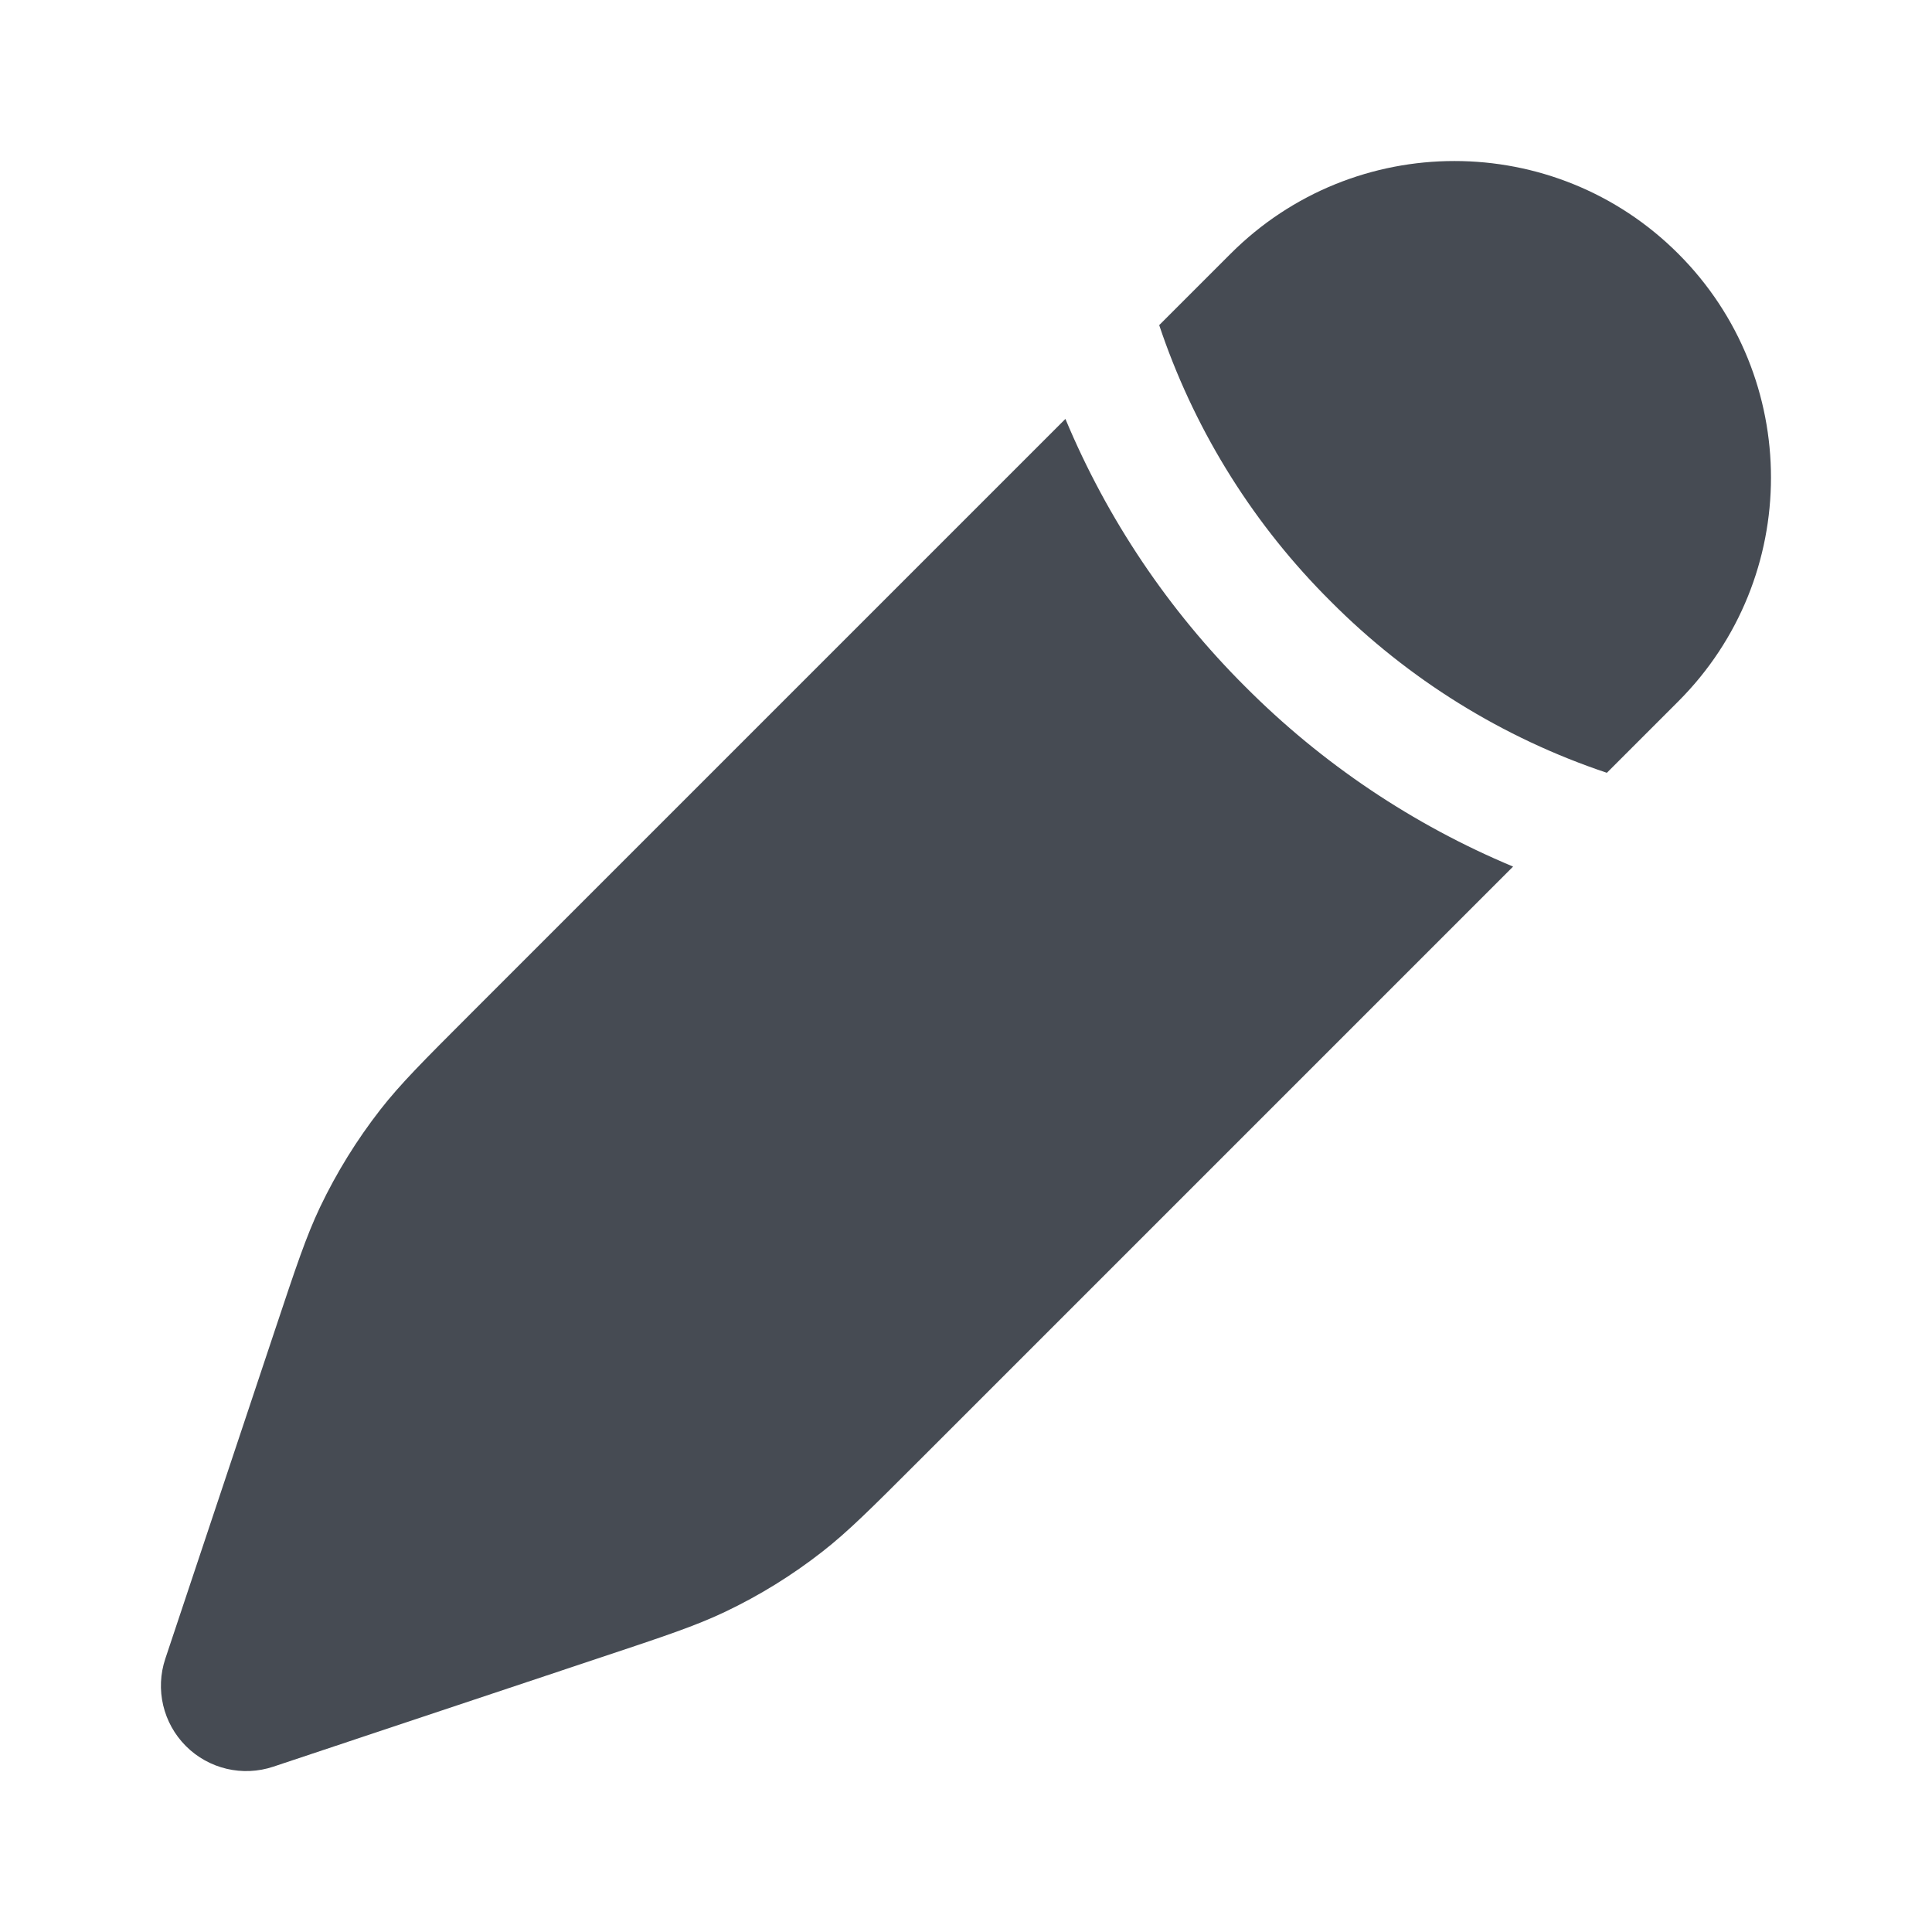
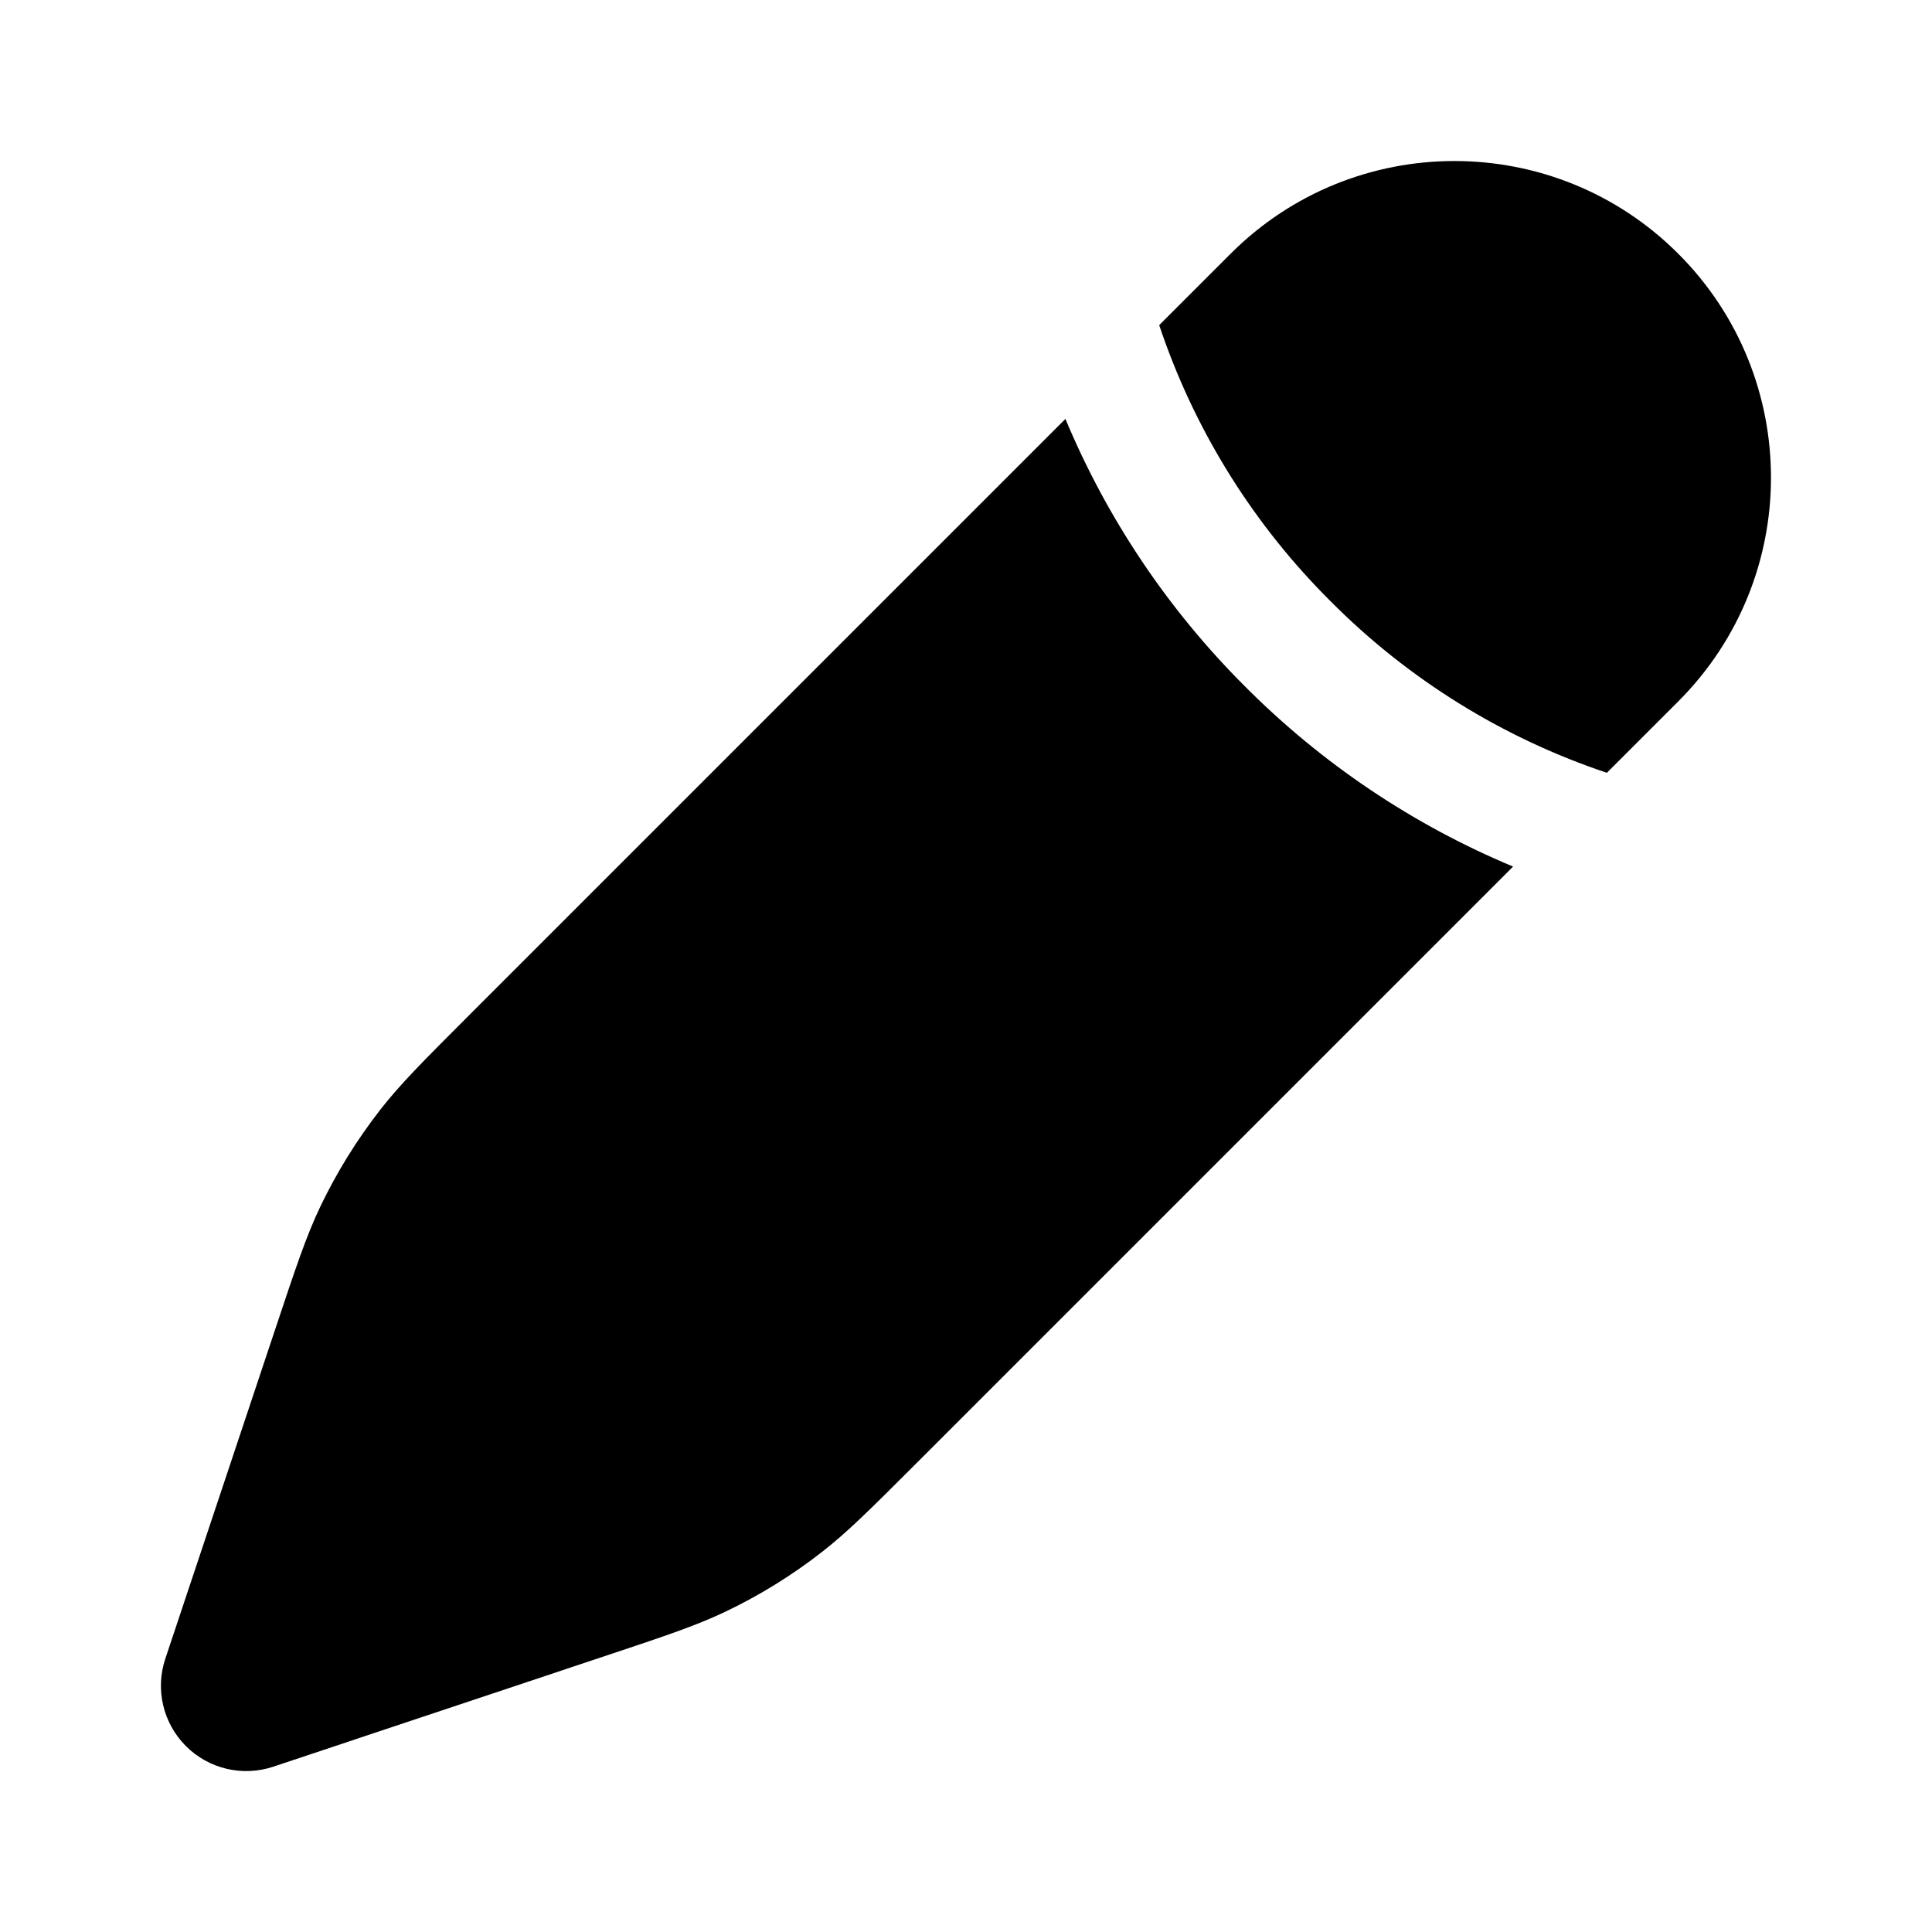
<svg xmlns="http://www.w3.org/2000/svg" width="24" height="24" fill="none" viewBox="0 0 24 24">
-   <path fill="#464B53" d="m11.4 18.161 7.396-7.396a10.301 10.301 0 0 1-3.326-2.234 10.302 10.302 0 0 1-2.235-3.327L5.839 12.6c-.577.577-.866.866-1.114 1.184a6.6 6.6 0 0 0-.749 1.211c-.173.364-.302.752-.56 1.526l-1.362 4.083a1.06 1.06 0 0 0 1.342 1.342l4.083-1.362c.775-.258 1.162-.387 1.526-.56a6.484 6.484 0 0 0 1.211-.749c.318-.248.607-.537 1.184-1.114Zm9.448-9.448a3.932 3.932 0 1 0-5.561-5.561l-.887.887.038.111a8.75 8.75 0 0 0 2.092 3.32 8.75 8.75 0 0 0 3.431 2.13l.887-.887Z" />
+   <path fill="currentColor" d="m11.4 18.161 7.396-7.396a10.301 10.301 0 0 1-3.326-2.234 10.302 10.302 0 0 1-2.235-3.327L5.839 12.6c-.577.577-.866.866-1.114 1.184a6.6 6.6 0 0 0-.749 1.211c-.173.364-.302.752-.56 1.526l-1.362 4.083a1.06 1.06 0 0 0 1.342 1.342l4.083-1.362c.775-.258 1.162-.387 1.526-.56a6.484 6.484 0 0 0 1.211-.749c.318-.248.607-.537 1.184-1.114Zm9.448-9.448a3.932 3.932 0 1 0-5.561-5.561l-.887.887.038.111a8.75 8.75 0 0 0 2.092 3.32 8.75 8.75 0 0 0 3.431 2.13l.887-.887Z" />
</svg>
